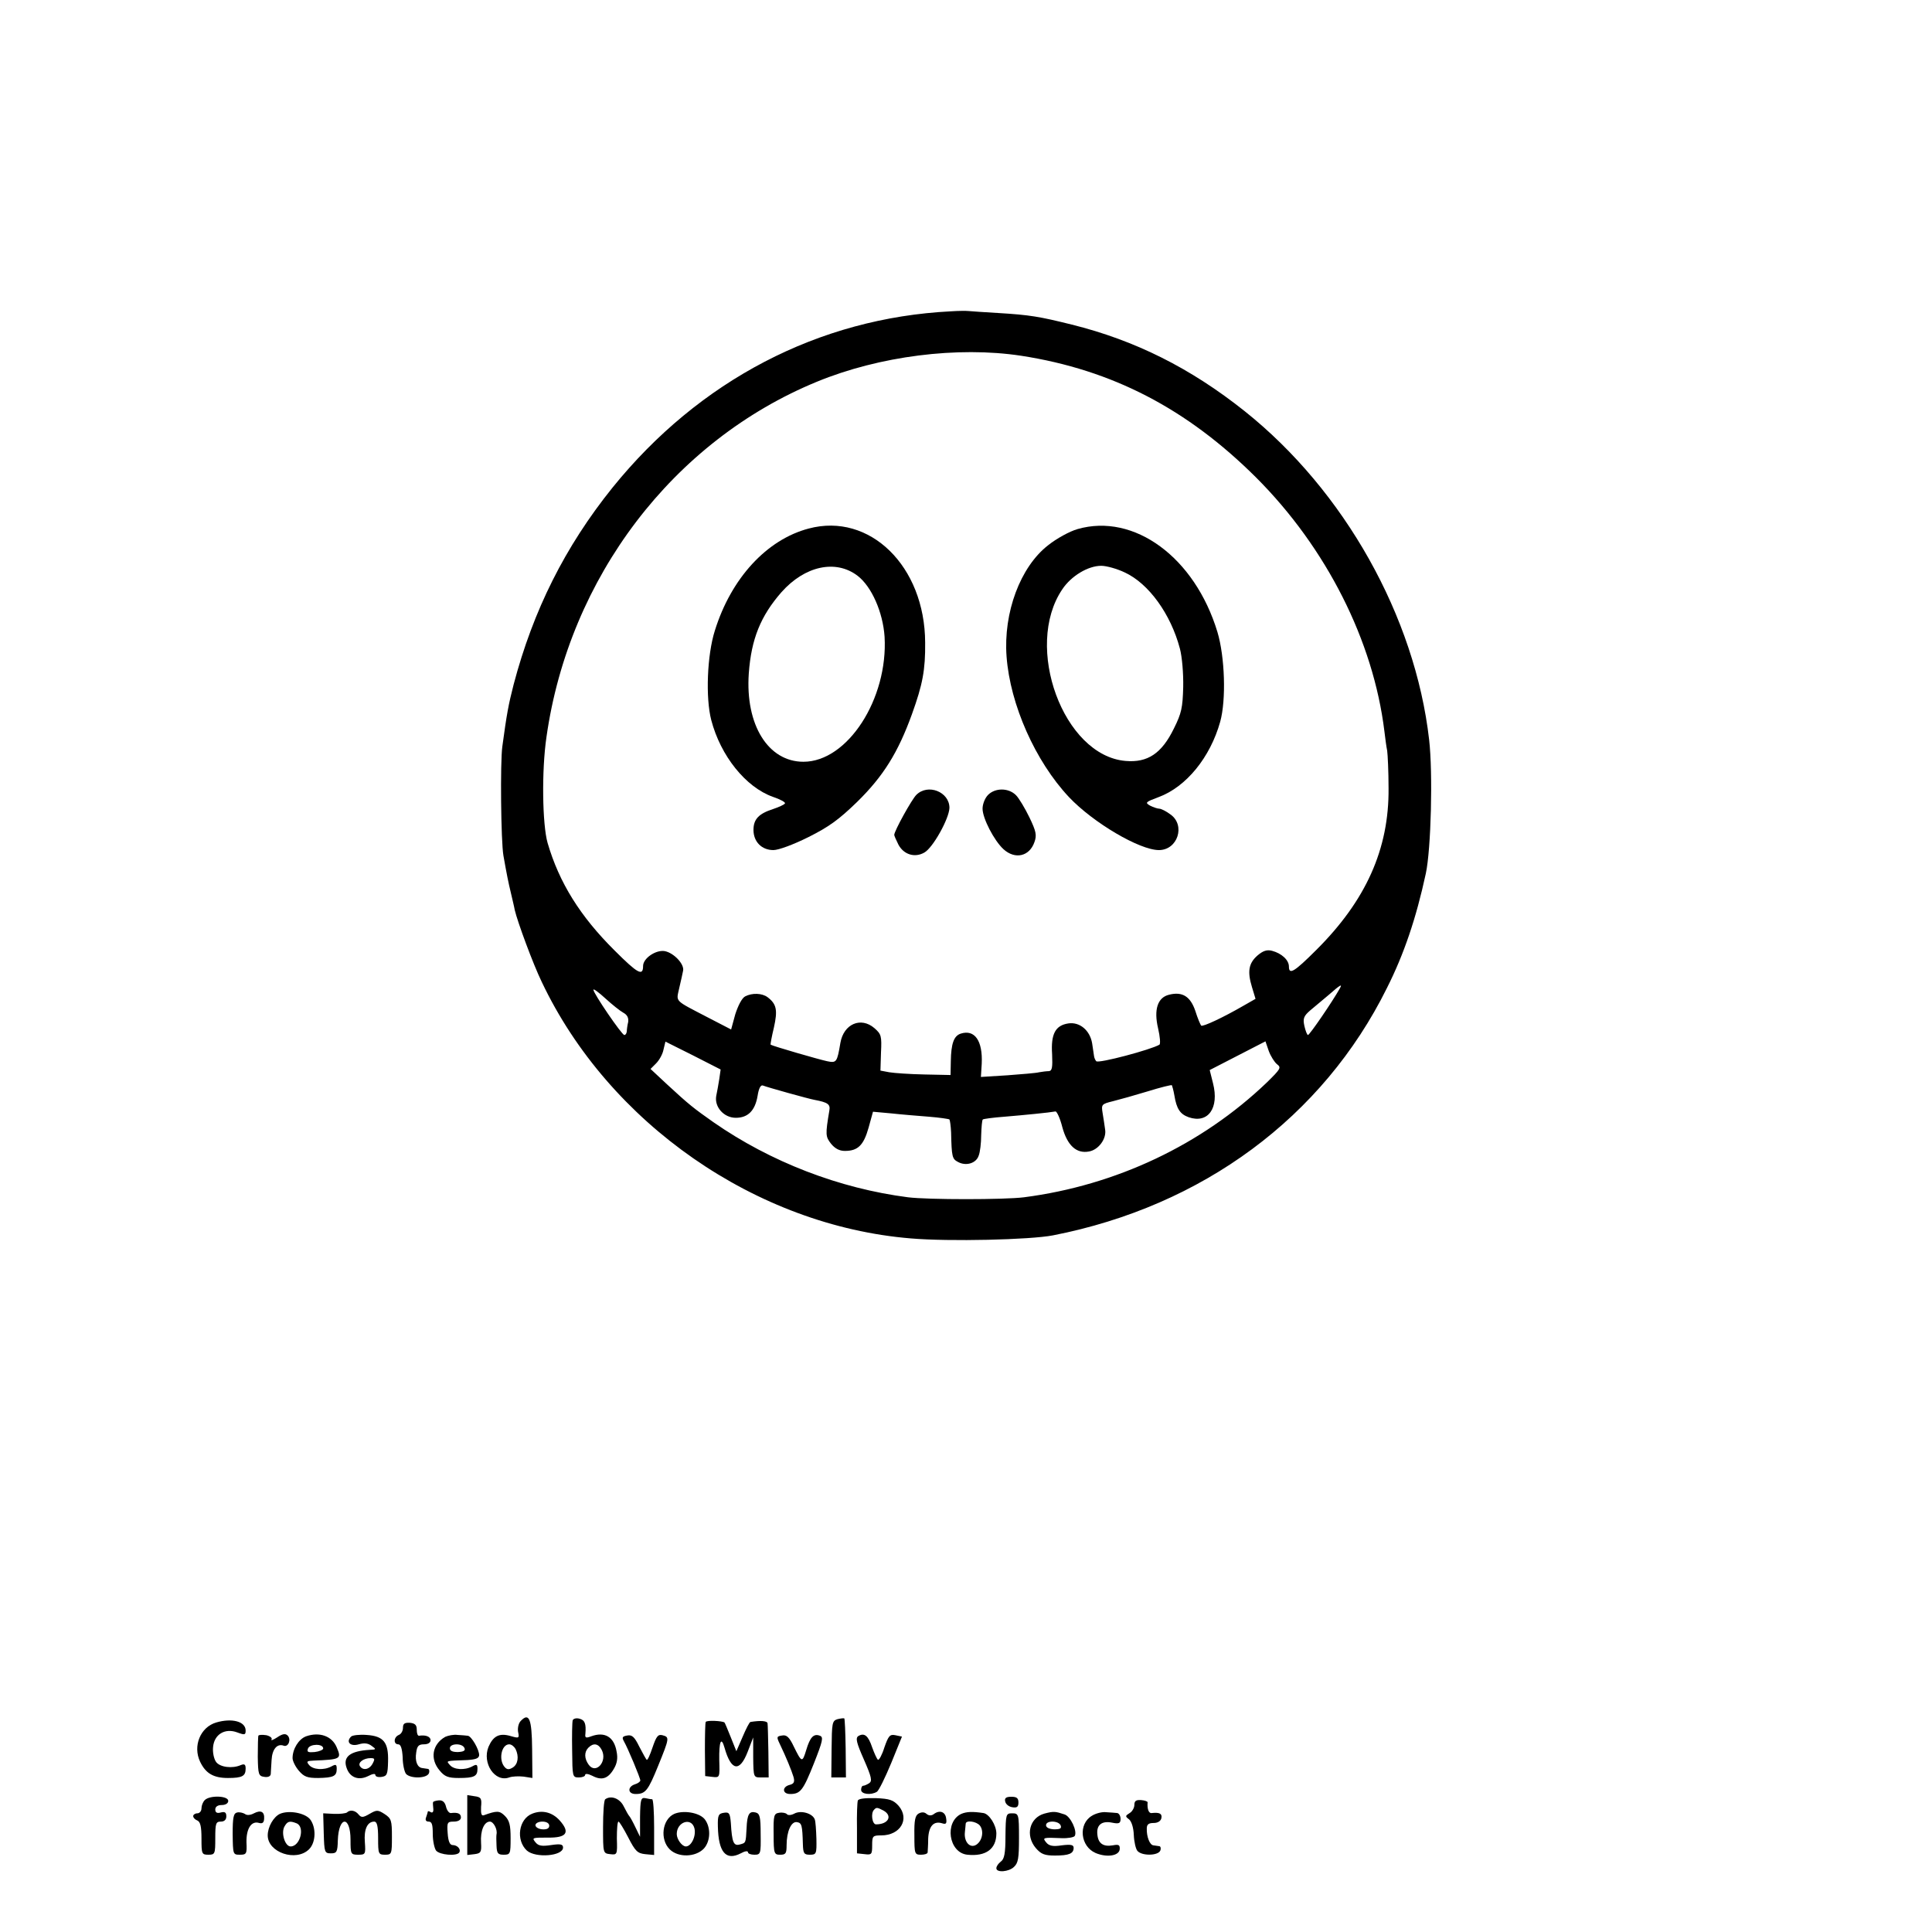
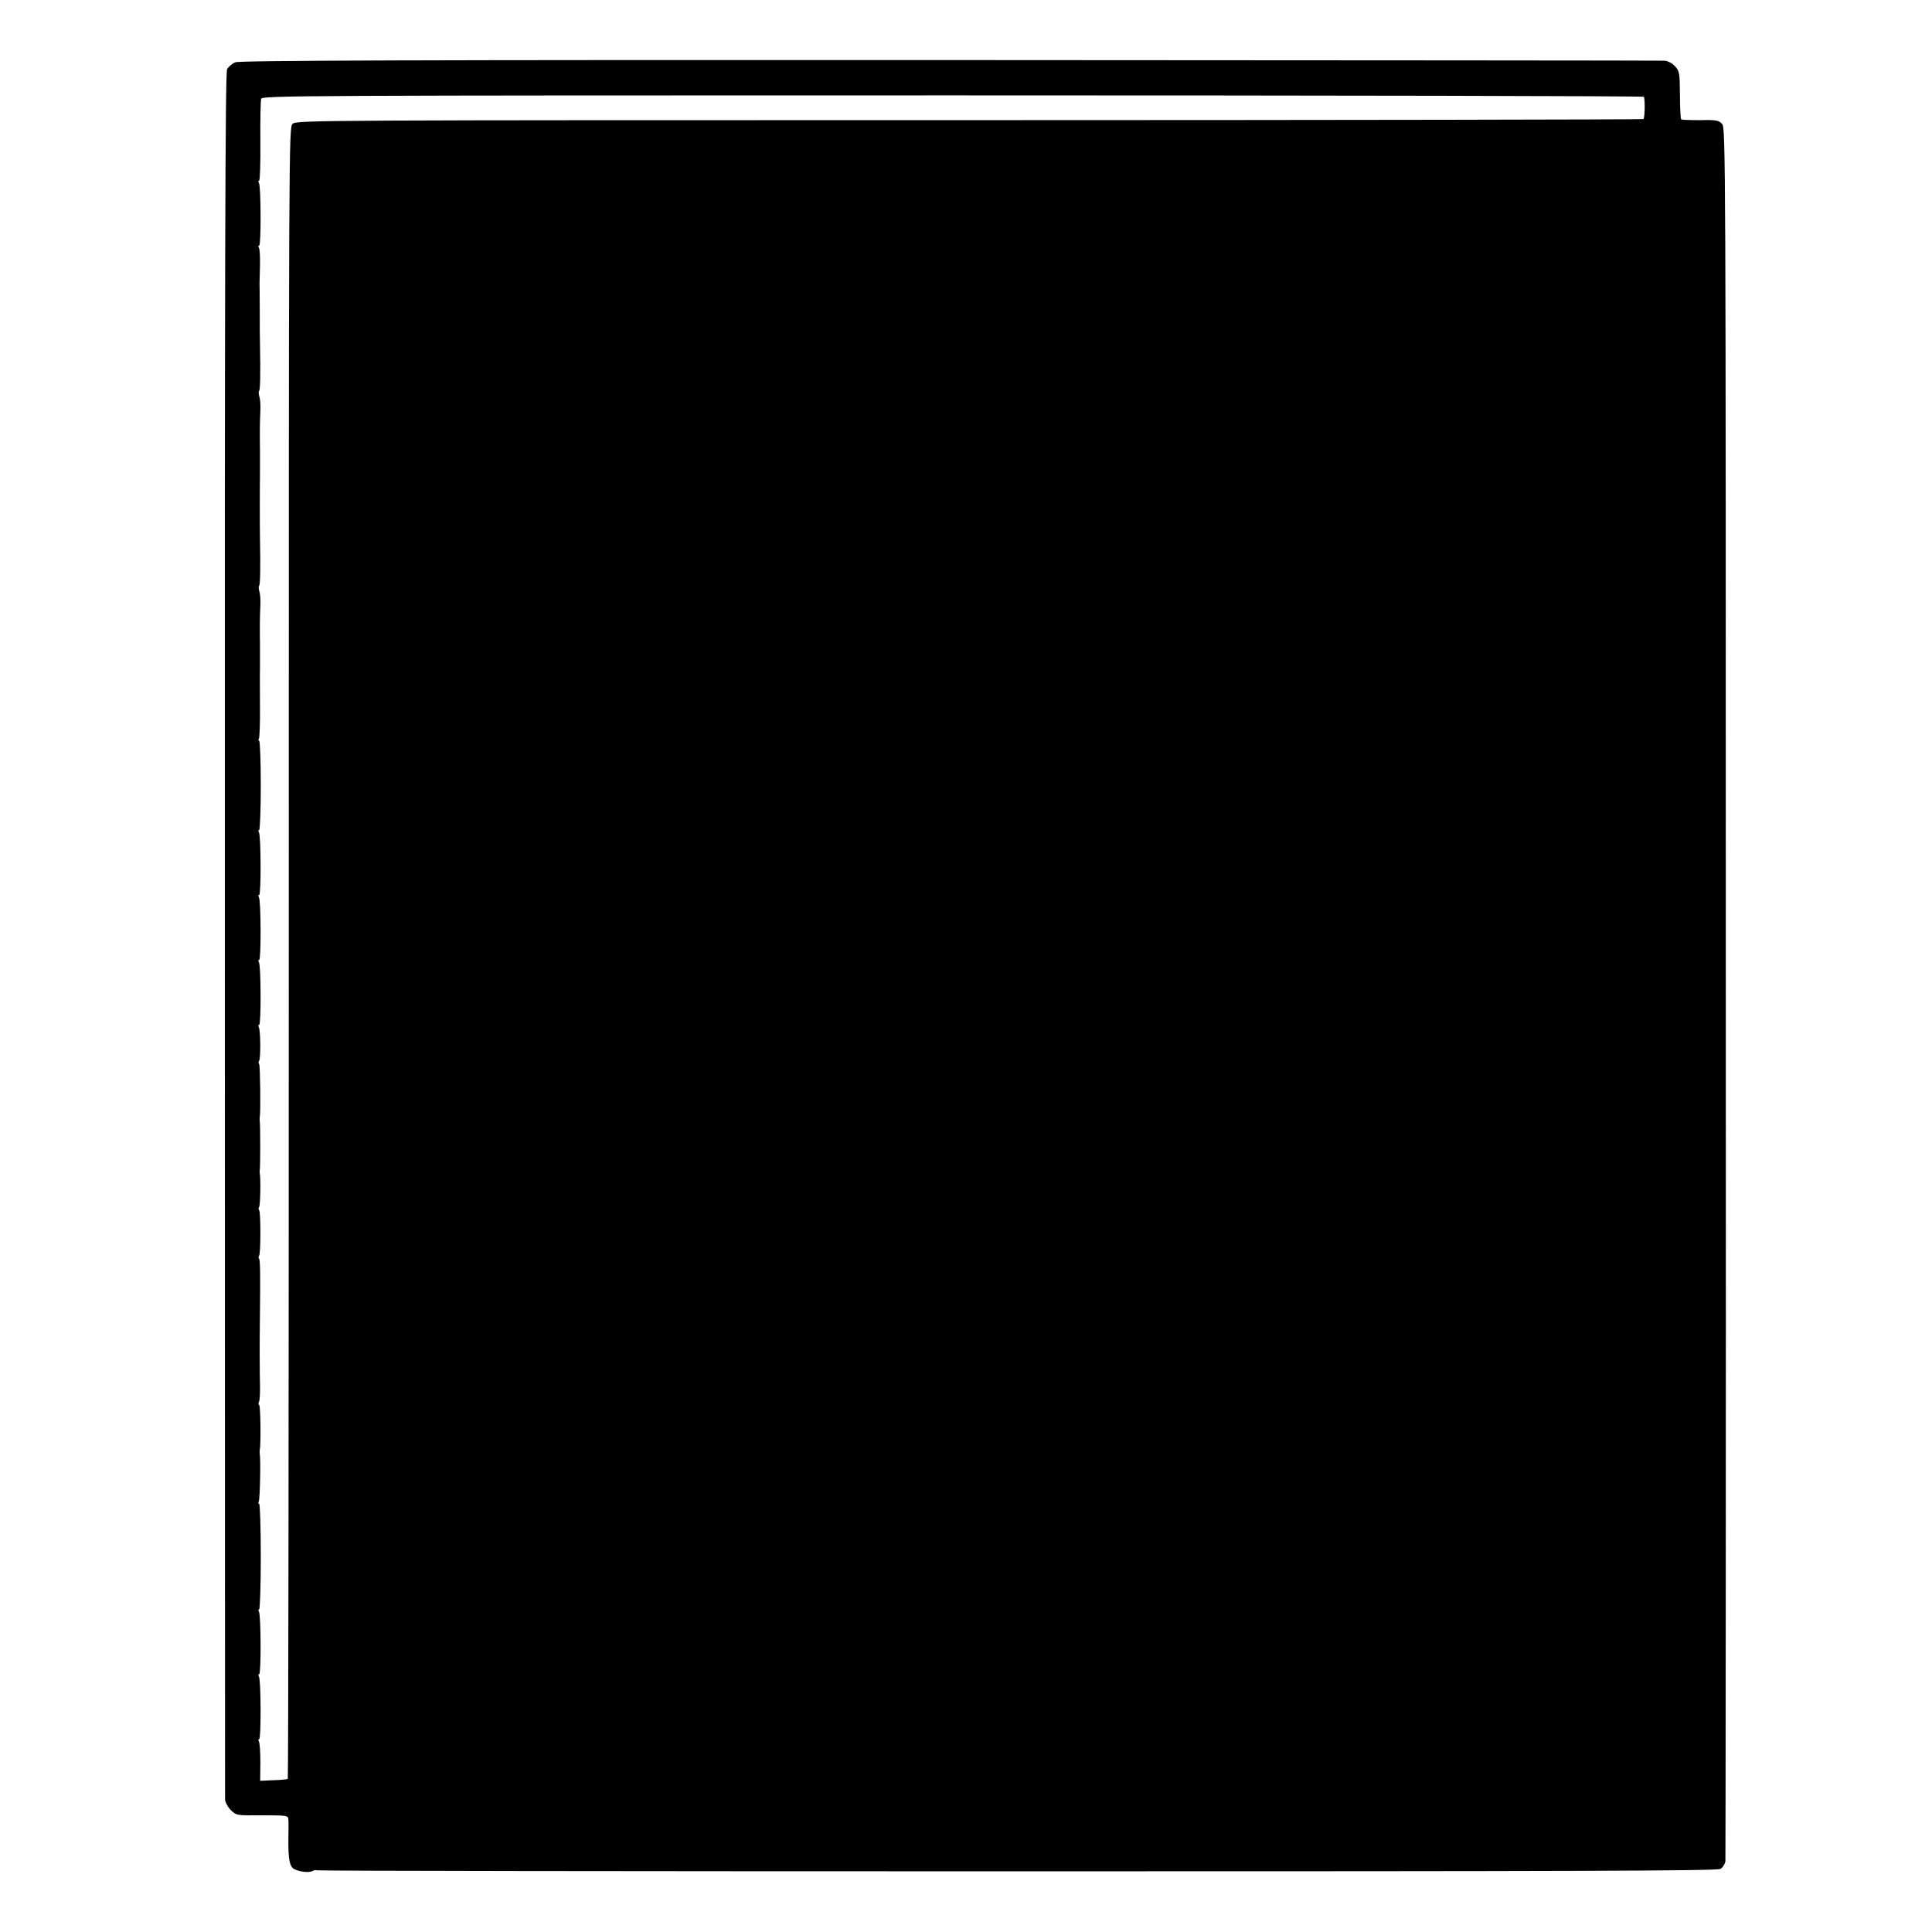
- <svg xmlns="http://www.w3.org/2000/svg" version="1.0" width="700pt" height="700pt" viewBox="0 0 700 700" preserveAspectRatio="xMidYMid meet">
-   <g transform="translate(0,700) scale(0.1,-0.1)" fill="#000000" stroke="none">
-     <path d="M3445 5872 c-478 -24 -912 -250 -1226 -639 -172 -214 -287 -444 -358 -713 -19 -74 -25 -107 -41 -225 -8 -58 -5 -344 4 -395 12 -68 18 -98 27 -135 5 -22 12 -50 14 -62 10 -43 66 -195 98 -261 243 -512 777 -883 1337 -929 140 -12 432 -5 515 11 542 106 978 428 1210 896 62 123 106 253 141 415 19 88 26 363 12 485 -51 446 -307 902 -668 1190 -197 157 -398 257 -627 314 -117 29 -151 35 -268 42 -49 3 -97 6 -105 7 -8 1 -37 1 -65 -1z m255 -161 c330 -51 601 -192 851 -441 255 -255 425 -592 465 -920 3 -25 7 -56 10 -70 2 -14 5 -75 5 -136 2 -220 -82 -407 -262 -586 -80 -80 -99 -91 -99 -60 0 24 -27 48 -61 57 -19 5 -33 0 -53 -17 -32 -28 -37 -58 -20 -114 l13 -43 -42 -24 c-76 -44 -149 -78 -155 -73 -3 4 -13 27 -21 53 -18 53 -47 71 -95 59 -42 -10 -56 -54 -40 -122 7 -30 9 -56 5 -59 -30 -18 -221 -69 -229 -60 -3 3 -7 11 -8 18 -1 7 -4 28 -7 47 -8 47 -45 78 -86 72 -47 -7 -64 -38 -59 -112 2 -48 0 -60 -12 -61 -8 0 -24 -2 -35 -4 -11 -3 -63 -7 -115 -11 l-96 -6 3 48 c4 84 -26 125 -76 109 -25 -8 -35 -36 -36 -100 l-1 -50 -95 2 c-52 1 -109 5 -127 8 l-32 6 2 65 c3 61 1 67 -24 89 -49 42 -111 15 -123 -53 -12 -71 -14 -74 -48 -67 -29 6 -198 55 -205 60 -1 1 4 29 12 62 14 63 10 85 -23 110 -20 15 -56 16 -81 3 -12 -6 -26 -34 -36 -65 l-15 -55 -87 45 c-121 63 -112 54 -101 105 6 25 12 53 14 63 5 24 -34 65 -67 71 -32 5 -78 -26 -78 -54 0 -38 -19 -28 -103 56 -125 124 -201 246 -243 390 -19 67 -22 262 -4 384 82 578 459 1073 980 1287 226 93 510 129 740 94z m1154 -2293 c-27 -48 -109 -168 -115 -168 -3 0 -9 15 -13 33 -6 27 -2 36 21 56 15 13 46 38 68 57 42 37 50 41 39 22z m-2596 -87 c15 -8 20 -19 18 -34 -3 -12 -5 -28 -5 -34 -1 -7 -4 -13 -9 -13 -9 0 -112 151 -112 164 0 5 20 -10 44 -32 24 -22 53 -45 64 -51z m348 -241 c-3 -19 -8 -47 -11 -61 -7 -40 28 -79 71 -79 44 0 70 26 79 80 4 26 11 40 19 37 18 -7 165 -48 187 -52 48 -9 58 -16 54 -38 -15 -89 -14 -95 6 -121 14 -17 30 -26 50 -26 47 0 68 20 86 84 l16 58 66 -6 c36 -4 98 -9 136 -12 38 -3 72 -8 75 -10 2 -3 5 -24 6 -47 2 -89 4 -96 25 -107 29 -16 66 -5 75 23 5 12 9 46 9 74 1 29 3 55 6 57 2 2 38 7 79 10 72 6 163 15 184 19 5 1 17 -25 25 -57 18 -66 51 -97 97 -88 34 6 64 46 58 80 -2 15 -6 41 -9 59 -5 31 -4 33 37 43 24 6 81 22 127 36 45 14 85 24 87 22 1 -2 6 -19 9 -37 8 -49 21 -68 52 -79 70 -24 111 33 88 123 l-12 48 101 52 101 52 12 -35 c7 -19 21 -41 30 -48 16 -12 13 -17 -37 -66 -236 -226 -547 -373 -880 -416 -71 -9 -348 -9 -420 0 -249 32 -498 128 -705 272 -71 50 -88 63 -168 137 l-60 56 20 20 c12 12 24 34 27 50 l7 29 100 -50 100 -51 -5 -35z" />
-     <path d="M2930 5085 c-152 -40 -281 -180 -340 -370 -28 -88 -34 -243 -13 -324 34 -130 125 -243 223 -278 27 -9 47 -20 44 -24 -2 -4 -21 -13 -42 -20 -53 -17 -72 -37 -72 -76 0 -43 30 -73 72 -73 19 0 73 20 127 47 74 37 110 63 176 127 96 94 149 180 199 318 39 108 49 161 48 260 -1 277 -201 472 -422 413z m177 -171 c51 -39 92 -132 98 -221 13 -225 -134 -453 -294 -453 -128 0 -211 134 -198 320 9 125 43 208 118 294 85 96 197 120 276 60z" />
-     <path d="M3904 5083 c-28 -8 -76 -34 -107 -59 -100 -78 -162 -243 -150 -403 13 -174 104 -379 226 -509 88 -93 256 -192 326 -192 68 0 97 90 42 129 -16 12 -34 21 -41 21 -6 0 -21 5 -33 11 -19 11 -17 13 31 31 100 37 187 144 223 273 22 79 17 235 -10 325 -82 271 -302 432 -507 373z m171 -157 c87 -40 167 -151 200 -276 8 -30 13 -91 12 -139 -2 -75 -6 -95 -34 -151 -44 -90 -95 -124 -175 -117 -225 19 -370 414 -229 622 32 48 93 85 141 85 19 0 58 -11 85 -24z" />
-     <path d="M3320 4120 c-17 -17 -80 -131 -80 -145 0 -3 7 -19 15 -35 19 -36 59 -49 94 -29 31 17 90 123 91 162 0 58 -78 89 -120 47z" />
-     <path d="M3580 4120 c-11 -11 -20 -33 -20 -50 0 -35 42 -116 76 -147 42 -38 94 -26 112 26 9 25 6 39 -18 89 -16 33 -38 70 -49 81 -27 27 -75 27 -101 1z" />
-     <path d="M1887 765 c-8 -8 -12 -25 -10 -39 5 -24 4 -25 -27 -16 -41 12 -63 0 -80 -39 -24 -59 23 -130 75 -111 11 4 34 5 52 3 l32 -5 -1 105 c-1 110 -11 133 -41 102z m-19 -102 c13 -27 9 -55 -10 -67 -13 -8 -20 -8 -28 0 -25 25 -14 84 15 84 8 0 18 -8 23 -17z" />
-     <path d="M2075 767 c-2 -7 -3 -56 -2 -109 1 -95 1 -98 24 -98 13 0 23 4 23 9 0 6 12 4 26 -3 34 -18 57 -11 78 25 12 20 15 39 10 63 -9 53 -43 73 -92 55 -19 -7 -23 -6 -21 9 3 37 -2 50 -22 55 -11 3 -22 0 -24 -6z m105 -107 c22 -42 -21 -90 -47 -54 -16 22 -17 46 -1 62 18 18 36 15 48 -8z" />
-     <path d="M3034 771 c-19 -6 -20 -14 -21 -108 l-1 -103 27 0 26 0 -1 105 c-1 59 -3 107 -5 109 -2 1 -13 0 -25 -3z" />
-     <path d="M783 759 c-57 -17 -85 -85 -58 -142 20 -42 48 -59 101 -59 52 0 64 7 64 34 0 15 -4 18 -17 13 -31 -14 -76 -8 -90 11 -8 11 -13 35 -11 54 4 46 43 70 88 53 27 -10 30 -9 30 7 0 33 -50 46 -107 29z" />
-     <path d="M2557 761 c-2 -3 -3 -49 -3 -101 l1 -95 26 -3 c27 -3 27 -3 25 62 -1 66 7 86 19 44 24 -85 55 -90 84 -15 l20 52 0 -72 c1 -73 1 -73 29 -73 l27 0 -1 93 c-1 50 -2 97 -3 103 -1 9 -25 11 -62 5 -4 -1 -16 -25 -28 -53 l-23 -53 -20 50 c-11 27 -21 52 -23 54 -7 6 -65 9 -68 2z" />
-     <path d="M1460 740 c0 -12 -7 -23 -15 -26 -19 -8 -20 -34 -2 -34 9 0 14 -15 16 -47 0 -25 6 -52 12 -60 16 -18 75 -17 83 2 3 8 1 16 -4 16 -6 1 -15 2 -20 3 -18 2 -27 25 -22 56 3 24 9 30 28 30 15 0 24 6 24 15 0 13 -18 20 -42 16 -5 0 -8 9 -8 22 0 17 -6 23 -25 25 -19 1 -25 -3 -25 -18z" />
-     <path d="M936 711 c-1 -3 -2 -37 -2 -76 1 -65 3 -70 24 -73 13 -2 22 2 23 10 0 7 2 30 3 51 2 39 20 61 44 52 17 -6 28 23 14 37 -8 8 -19 6 -38 -7 -14 -9 -24 -13 -20 -7 3 5 -6 12 -19 15 -14 2 -27 2 -29 -2z" />
-     <path d="M1109 709 c-27 -10 -49 -46 -49 -79 0 -10 10 -31 23 -46 19 -22 31 -26 70 -26 56 1 67 7 67 33 0 16 -3 18 -19 9 -28 -15 -67 -12 -81 5 -11 13 -8 15 16 16 99 4 102 6 84 48 -17 41 -62 57 -111 40z m62 -44 c0 -5 -14 -11 -31 -13 -24 -2 -29 0 -24 13 7 17 55 18 55 0z" />
-     <path d="M1272 708 c-20 -20 -2 -37 28 -28 20 6 34 4 47 -6 17 -12 16 -13 -7 -14 -71 -4 -99 -25 -84 -66 12 -35 44 -46 78 -29 15 8 26 10 26 4 0 -6 10 -9 23 -7 19 3 22 9 23 56 2 69 -16 92 -78 96 -25 2 -51 -1 -56 -6z m78 -98 c-12 -22 -35 -26 -46 -9 -8 13 13 29 39 29 15 0 16 -3 7 -20z" />
-     <path d="M1613 707 c-47 -27 -56 -80 -20 -122 18 -22 31 -27 69 -27 56 0 68 6 68 33 0 16 -3 18 -19 9 -28 -15 -67 -12 -81 5 -14 16 -17 15 63 18 30 2 42 6 43 17 1 20 -28 70 -41 71 -5 1 -22 2 -37 3 -14 2 -34 -2 -45 -7z m70 -41 c4 -9 -4 -13 -24 -14 -19 0 -29 4 -29 14 0 18 46 19 53 0z" />
-     <path d="M2273 712 c-18 -3 -20 -7 -13 -20 15 -26 60 -134 60 -143 0 -4 -9 -11 -20 -14 -27 -9 -26 -35 3 -35 36 0 45 12 82 103 41 101 41 103 15 110 -16 4 -22 -4 -36 -45 -9 -27 -18 -47 -21 -44 -3 3 -15 25 -27 48 -17 35 -26 43 -43 40z" />
-     <path d="M2834 712 c-20 -3 -21 -5 -9 -30 24 -50 43 -97 50 -120 5 -18 2 -25 -14 -29 -28 -7 -27 -33 2 -33 37 0 47 13 86 111 32 81 35 95 22 100 -23 9 -36 -5 -50 -52 -14 -46 -16 -46 -45 13 -16 34 -26 43 -42 40z" />
-     <path d="M3110 710 c-11 -7 -7 -24 20 -85 28 -64 31 -78 19 -86 -8 -5 -17 -9 -21 -9 -5 0 -8 -7 -8 -15 0 -16 36 -20 57 -7 7 4 30 51 52 104 l39 96 -24 5 c-20 4 -25 -2 -40 -45 -8 -26 -19 -46 -23 -44 -4 3 -13 23 -21 45 -14 42 -28 54 -50 41z" />
-     <path d="M1693 388 l0 -109 26 3 c23 3 26 7 24 41 -3 44 11 77 32 77 13 0 28 -28 24 -46 -1 -5 -1 -24 0 -41 1 -28 5 -33 26 -33 24 0 25 3 25 60 0 47 -4 64 -21 81 -19 19 -29 19 -76 2 -9 -3 -11 6 -10 30 3 31 0 36 -24 39 l-26 4 0 -108z" />
-     <path d="M742 478 c-7 -7 -12 -20 -12 -30 0 -10 -7 -18 -15 -18 -8 0 -15 -5 -15 -10 0 -6 7 -13 15 -16 11 -5 15 -22 15 -65 0 -56 1 -59 25 -59 24 0 25 3 25 60 0 53 2 60 20 60 13 0 20 7 20 19 0 14 -5 18 -20 14 -14 -4 -20 0 -20 11 0 10 9 16 23 16 14 0 24 6 24 15 0 19 -67 21 -85 3z" />
-     <path d="M2193 481 c-5 -3 -8 -49 -8 -101 0 -95 0 -95 26 -98 25 -3 26 -2 24 57 0 34 2 61 6 61 3 0 19 -26 35 -57 26 -51 34 -58 62 -61 l32 -3 0 100 c0 56 -3 101 -7 102 -5 0 -16 2 -25 4 -16 3 -18 -6 -19 -68 l0 -72 -17 35 c-9 19 -19 37 -22 40 -3 3 -12 19 -20 35 -14 29 -46 41 -67 26z" />
-     <path d="M3108 476 c-2 -6 -4 -51 -3 -101 l0 -90 28 -3 c25 -3 27 -1 27 32 0 34 2 36 33 36 69 0 104 59 63 107 -19 21 -32 26 -83 28 -39 1 -63 -2 -65 -9z m93 -36 c34 -19 18 -50 -27 -50 -14 0 -20 41 -7 53 8 9 11 9 34 -3z" />
-     <path d="M3642 473 c2 -10 13 -19 26 -21 17 -3 22 2 22 17 0 16 -6 21 -26 21 -19 0 -25 -5 -22 -17z" />
-     <path d="M1569 470 c-1 -3 0 -13 1 -24 1 -11 -3 -15 -9 -12 -6 4 -11 5 -11 2 0 -2 -3 -11 -6 -20 -4 -10 -1 -16 9 -16 12 0 15 -11 15 -45 0 -25 6 -52 12 -60 13 -16 75 -21 84 -7 7 12 -7 27 -24 27 -10 0 -16 13 -18 43 -3 39 -1 42 22 42 16 0 26 6 26 15 0 14 -11 19 -36 16 -7 -1 -15 10 -18 23 -4 17 -13 24 -26 23 -11 -1 -21 -4 -21 -7z" />
-     <path d="M4110 460 c0 -10 -8 -24 -17 -29 -16 -10 -17 -12 -2 -23 9 -8 16 -30 17 -57 1 -24 7 -50 13 -57 16 -19 75 -18 83 1 3 8 1 16 -4 16 -6 1 -15 2 -21 3 -13 1 -25 31 -24 61 0 15 7 20 25 20 15 0 26 7 28 18 3 16 -7 21 -35 18 -11 -2 -17 15 -15 39 0 3 -10 7 -24 8 -18 1 -24 -3 -24 -18z" />
-     <path d="M859 433 c-13 -3 -16 -18 -16 -78 1 -74 1 -75 26 -75 24 0 26 3 24 45 -1 50 18 79 46 70 12 -3 17 1 18 15 2 26 -12 33 -37 20 -13 -7 -26 -8 -33 -2 -7 4 -19 7 -28 5z" />
-     <path d="M1014 428 c-23 -11 -44 -47 -44 -78 0 -62 103 -97 150 -50 25 25 26 80 3 109 -20 23 -77 33 -109 19z m60 -34 c32 -12 14 -84 -21 -84 -20 0 -35 47 -23 71 11 20 19 23 44 13z" />
-     <path d="M1257 433 c-4 -3 -25 -6 -47 -5 l-39 2 2 -73 c2 -68 3 -72 26 -72 21 0 24 5 25 47 3 89 46 91 46 2 0 -52 1 -54 28 -54 26 0 27 2 24 45 -4 47 9 75 34 75 10 0 14 -16 14 -60 0 -57 1 -60 25 -60 24 0 25 2 25 65 0 59 -2 66 -26 82 -25 16 -29 16 -55 1 -24 -14 -30 -14 -40 -2 -12 15 -31 18 -42 7z" />
-     <path d="M1929 429 c-50 -19 -61 -96 -20 -134 32 -28 131 -20 131 11 0 12 -9 14 -43 9 -33 -5 -46 -3 -56 9 -15 18 -13 18 44 18 68 -1 82 18 43 62 -27 30 -63 39 -99 25z m61 -44 c0 -10 -9 -14 -25 -13 -14 1 -25 8 -25 15 0 7 11 13 25 13 15 0 25 -6 25 -15z" />
-     <path d="M2443 428 c-44 -20 -53 -93 -16 -129 31 -30 93 -28 123 3 25 27 26 78 3 107 -20 24 -77 33 -110 19z m73 -52 c7 -28 -11 -66 -31 -66 -14 0 -33 26 -33 45 0 44 53 62 64 21z" />
-     <path d="M2623 432 c-20 -3 -23 -9 -22 -50 2 -93 29 -125 83 -97 14 8 26 10 26 4 0 -5 10 -9 23 -9 23 0 24 3 23 74 0 63 -3 75 -18 79 -23 6 -31 -6 -33 -57 -3 -54 -2 -53 -25 -59 -22 -6 -28 8 -32 78 -3 35 -6 40 -25 37z" />
-     <path d="M2823 432 c-19 -3 -21 -9 -20 -78 0 -71 2 -74 24 -74 20 0 23 5 23 34 0 51 17 88 38 84 17 -3 19 -11 21 -80 1 -33 4 -38 25 -38 24 0 25 3 24 58 -1 31 -3 63 -6 70 -8 22 -50 34 -74 21 -11 -6 -23 -7 -27 -2 -3 4 -16 7 -28 5z" />
-     <path d="M3328 429 c-12 -7 -16 -24 -15 -79 0 -67 1 -70 24 -70 12 0 23 3 24 8 0 4 2 26 2 50 2 46 20 65 50 56 15 -5 18 -1 15 18 -3 24 -24 31 -45 15 -8 -6 -18 -6 -26 1 -8 7 -18 7 -29 1z" />
-     <path d="M3483 428 c-62 -29 -46 -141 22 -148 67 -7 105 21 105 77 0 30 -26 71 -47 74 -40 6 -61 5 -80 -3z m67 -42 c16 -20 9 -56 -13 -70 -23 -14 -45 11 -41 46 1 13 3 26 3 31 2 13 38 8 51 -7z" />
-     <path d="M3784 429 c-54 -15 -70 -79 -31 -125 19 -22 32 -27 69 -27 51 0 68 7 68 28 0 11 -10 13 -43 9 -32 -5 -46 -2 -56 10 -15 18 -13 19 55 16 23 -1 45 3 48 8 10 17 -15 71 -37 78 -33 11 -39 12 -73 3z m59 -43 c4 -11 -2 -14 -24 -14 -17 1 -29 6 -29 15 0 18 46 17 53 -1z" />
-     <path d="M3956 421 c-50 -30 -42 -111 14 -135 41 -17 85 -10 87 14 1 16 -4 18 -25 14 -35 -6 -53 7 -56 39 -4 35 16 51 54 43 25 -5 30 -2 30 14 0 11 -6 20 -12 21 -7 1 -25 2 -40 3 -14 2 -38 -4 -52 -13z" />
-     <path d="M3643 348 c0 -63 -4 -84 -17 -93 -9 -7 -16 -17 -16 -24 0 -17 46 -13 64 5 15 14 18 31 18 104 0 87 -1 90 -25 90 -22 0 -23 -3 -24 -82z" />
+ <svg xmlns="http://www.w3.org/2000/svg" version="1.0" width="952pt" height="952pt" viewBox="0 0 952 952" preserveAspectRatio="xMidYMid meet">
+   <g transform="translate(0,952) scale(0.1,-0.1)" fill="#000000" stroke="none">
+     <path d="M1159 9213 c-15 -6 -33 -22 -40 -34 -9 -18 -12 -942 -11 -4264 0 -2332 1 -4250 1 -4263 1 -13 13 -36 28 -51 28 -27 30 -27 156 -26 120 0 127 -1 128 -20 1 -11 1 -54 0 -95 -1 -102 6 -138 29 -150 26 -14 75 -19 91 -9 7 4 17 5 21 3 5 -3 1558 -5 3452 -5 2751 0 3448 2 3464 12 11 7 22 24 24 38 1 14 3 1942 2 4283 0 4116 -1 4258 -18 4277 -16 18 -30 21 -108 19 -48 0 -91 1 -94 4 -3 3 -6 58 -6 121 -1 107 -2 117 -25 141 -13 15 -36 26 -51 27 -15 1 -1599 2 -3521 3 -2646 1 -3501 -2 -3522 -11z m6942 -170 c6 -34 3 -105 -3 -110 -5 -2 -1500 -5 -3322 -5 -3196 0 -3315 0 -3334 -18 -19 -18 -19 -57 -19 -4084 0 -2237 -2 -4069 -5 -4071 -2 -3 -34 -6 -70 -7 l-66 -3 1 90 c0 50 -3 96 -7 103 -4 7 -4 12 1 12 10 0 9 292 -1 308 -4 7 -4 12 1 12 10 0 9 292 -1 308 -4 7 -4 12 1 12 4 0 8 117 8 260 0 143 -4 260 -8 260 -5 0 -5 5 -2 11 6 9 10 209 5 234 -1 6 -1 15 0 20 6 29 4 218 -3 222 -4 2 -4 9 -1 15 4 6 6 45 5 87 -1 42 -1 81 -1 86 -1 42 0 247 1 275 2 177 1 251 -4 257 -4 3 -4 10 0 16 8 13 8 215 0 224 -4 3 -4 10 0 16 6 9 8 145 3 165 -1 4 -1 12 0 17 3 13 3 227 0 240 -1 6 -1 15 0 20 5 25 2 256 -3 262 -4 3 -4 10 0 16 8 14 7 153 -2 166 -3 6 -3 11 2 11 10 0 9 292 -1 308 -4 7 -4 12 1 12 10 0 9 292 -1 308 -4 7 -4 12 1 12 10 0 9 292 -1 308 -4 7 -4 12 1 12 4 0 8 99 8 220 0 121 -4 220 -8 220 -5 0 -5 5 -1 11 3 6 6 77 5 158 0 80 -1 162 0 181 0 19 0 73 0 120 -1 92 -1 130 2 200 1 25 -1 55 -5 66 -4 12 -4 25 -1 28 5 5 7 85 4 236 -1 47 -1 267 0 310 0 19 0 73 0 120 -1 92 -1 130 2 200 1 25 -1 55 -5 66 -4 12 -4 25 -1 28 5 5 7 80 4 236 -1 19 -1 91 -1 160 0 69 -1 130 -1 135 0 6 1 44 2 86 1 42 -1 81 -5 88 -4 6 -4 11 1 11 10 0 9 292 -1 308 -4 7 -4 12 1 12 4 0 7 87 6 192 -1 106 1 201 4 211 4 16 175 17 3409 17 1872 0 3405 -3 3405 -7z" />
  </g>
</svg>
